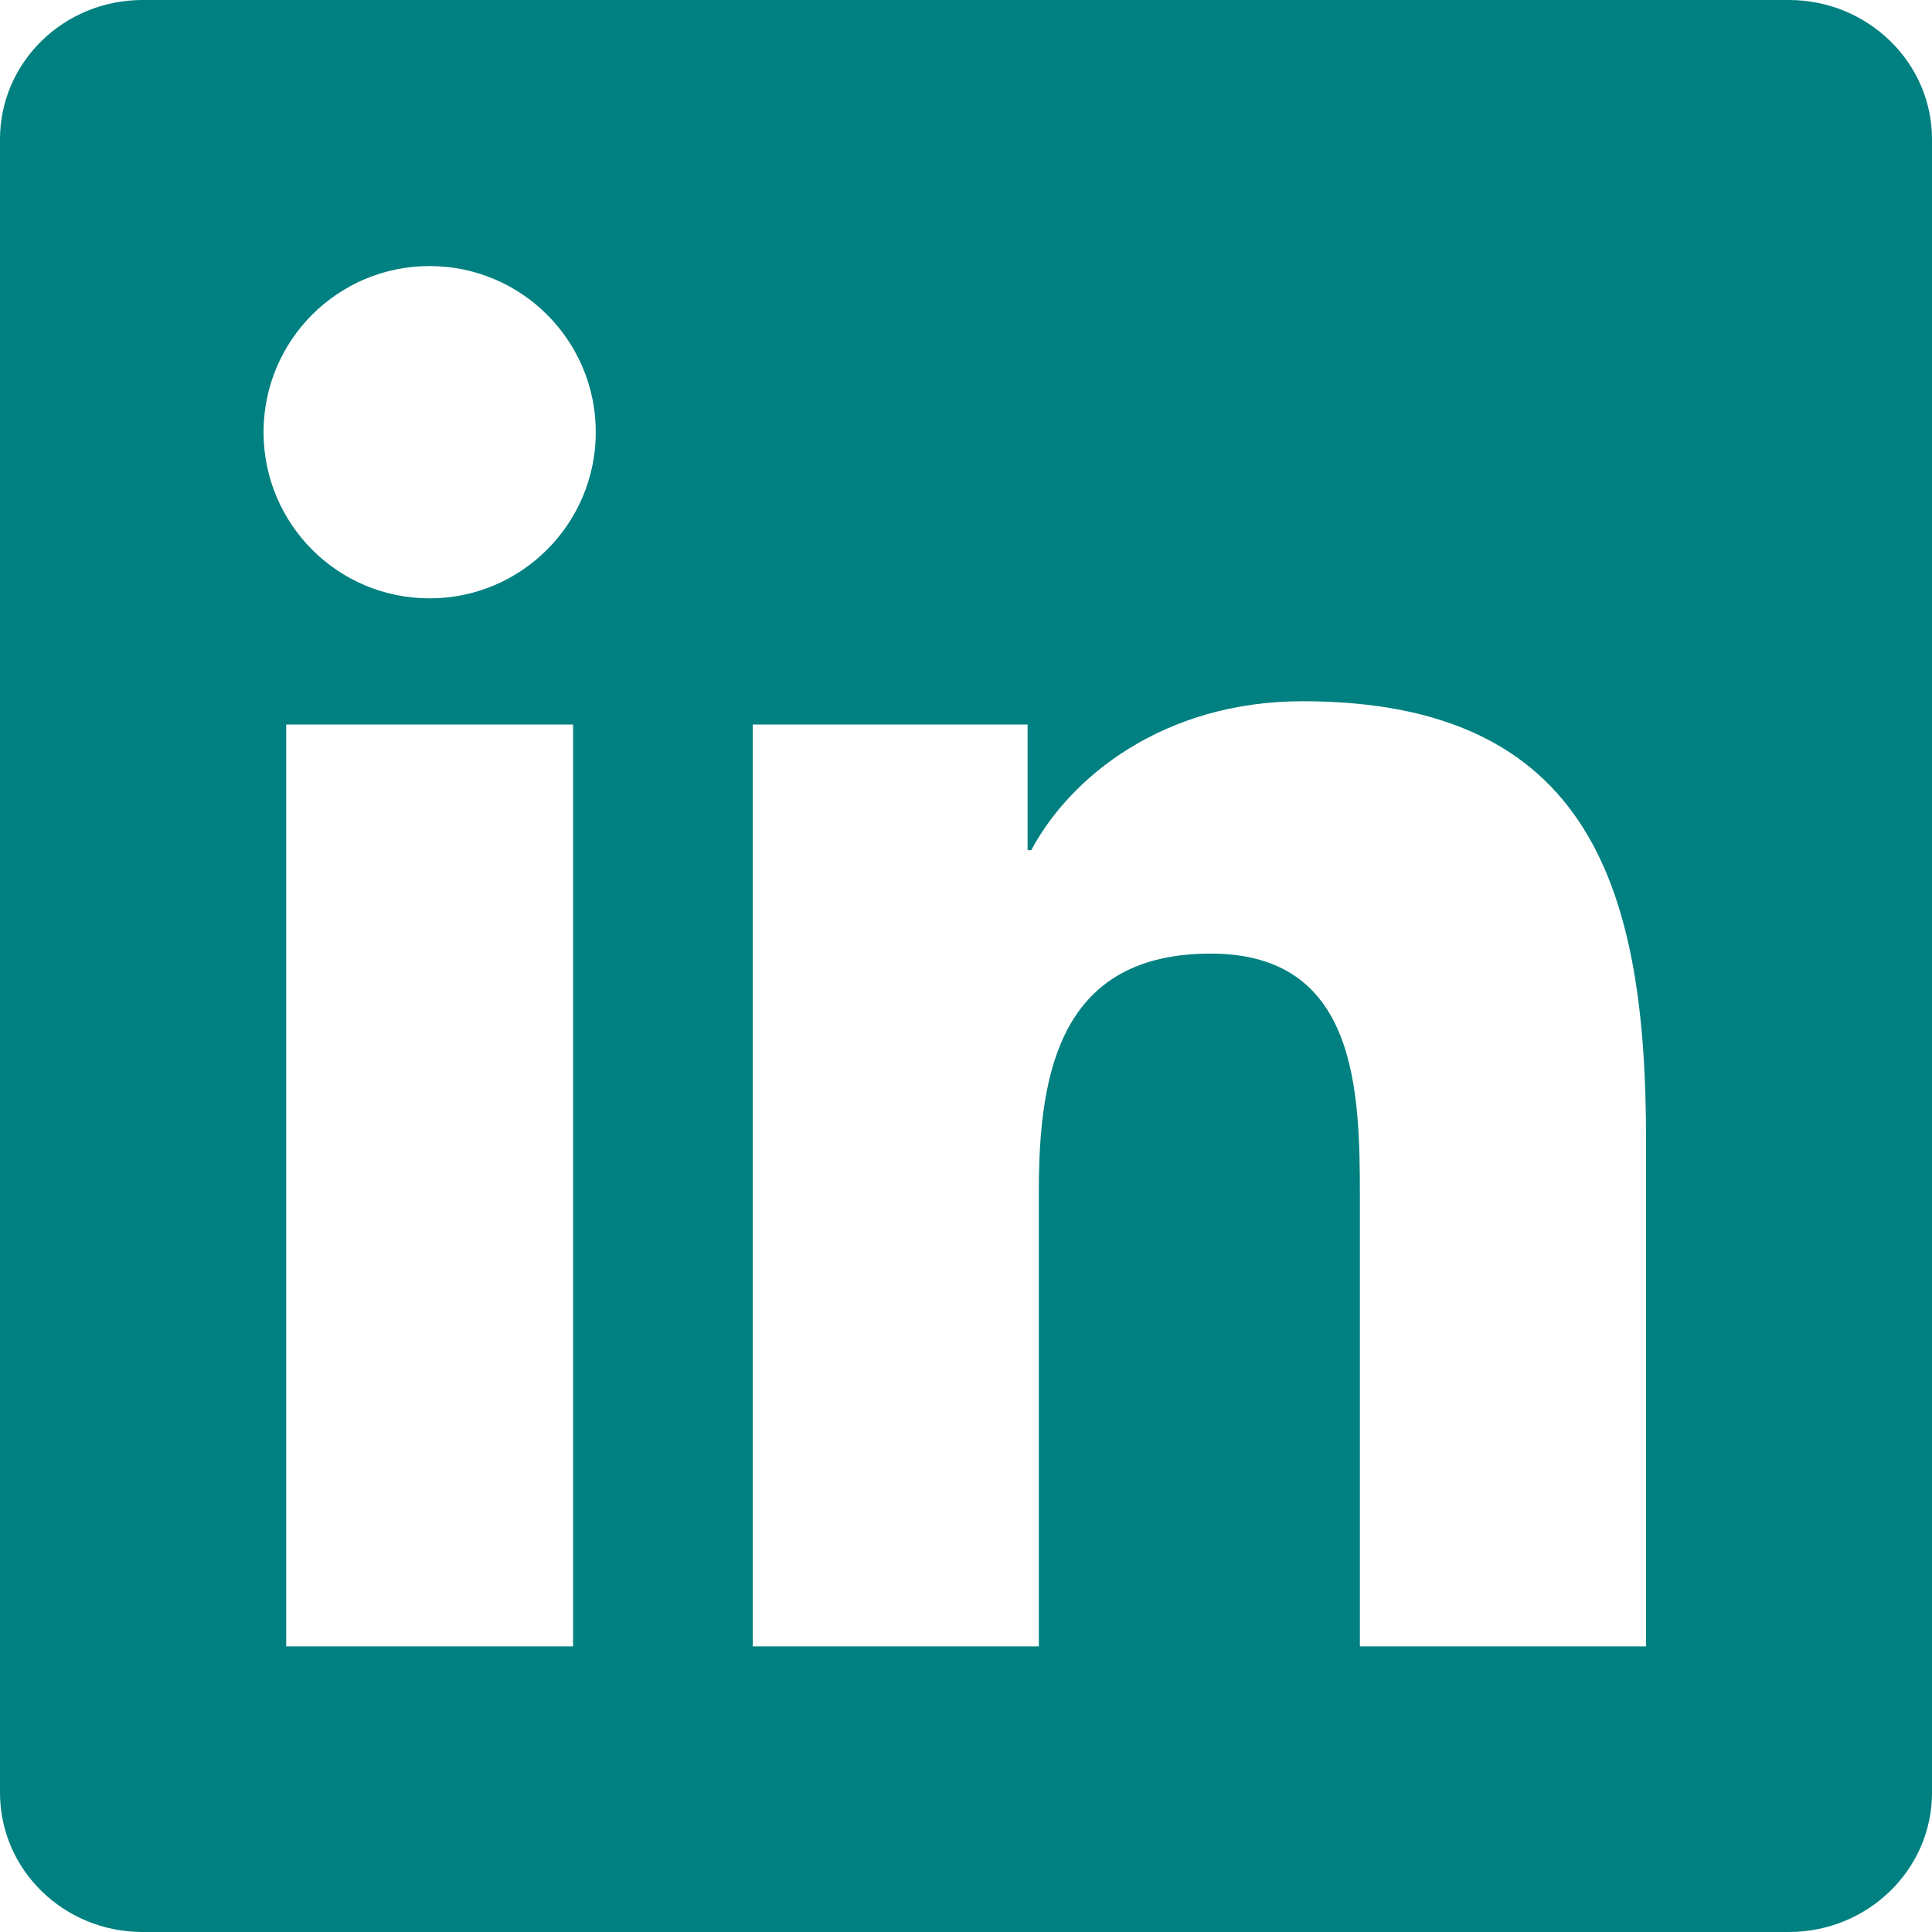
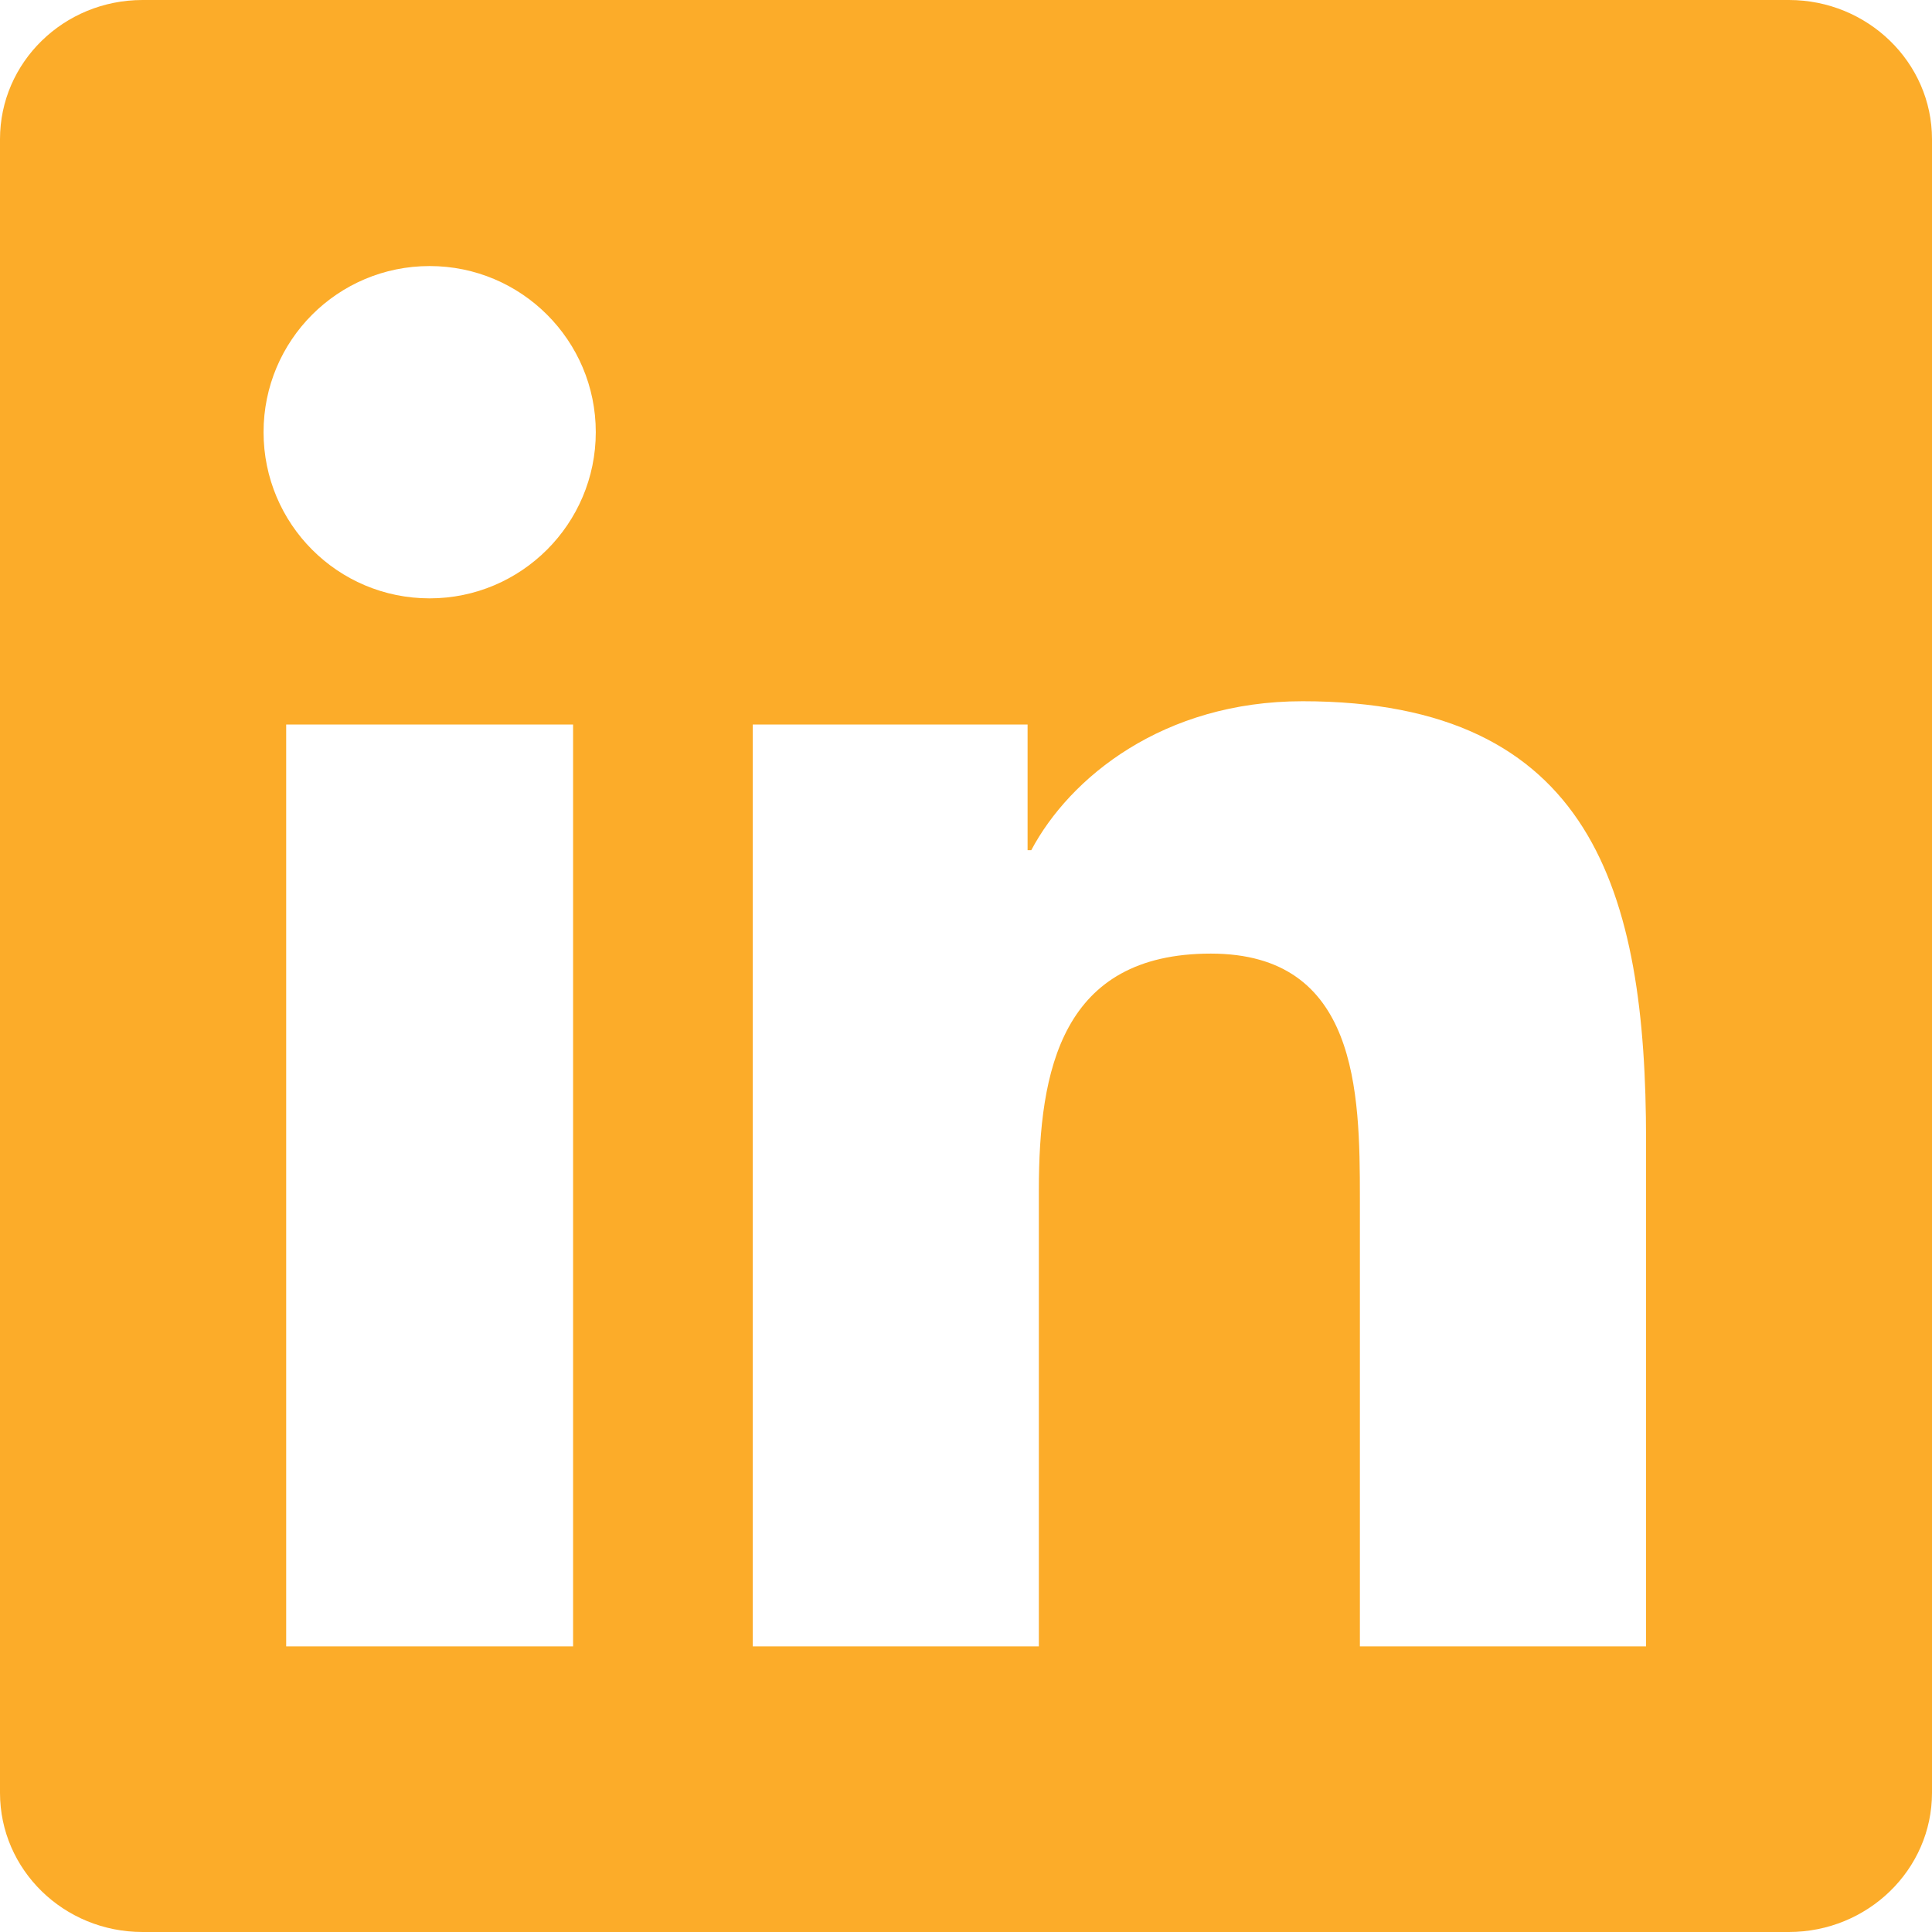
- <svg xmlns="http://www.w3.org/2000/svg" role="img" fill="teal" viewBox="0 0 24 24">
+ <svg xmlns="http://www.w3.org/2000/svg" role="img" fill="#fcac29" viewBox="0 0 24 24">
  <path d="M20.447 20.452h-3.554v-5.569c0-1.328-.027-3.037-1.852-3.037-1.853 0-2.136 1.445-2.136 2.939v5.667H9.351V9h3.414v1.561h.046c.477-.9 1.637-1.85 3.37-1.85 3.601 0 4.267 2.37 4.267 5.455v6.286zM5.337 7.433c-1.144 0-2.063-.926-2.063-2.065 0-1.138.92-2.063 2.063-2.063 1.14 0 2.064.925 2.064 2.063 0 1.139-.925 2.065-2.064 2.065zm1.782 13.019H3.555V9h3.564v11.452zM22.225 0H1.771C.792 0 0 .774 0 1.729v20.542C0 23.227.792 24 1.771 24h20.451C23.2 24 24 23.227 24 22.271V1.729C24 .774 23.2 0 22.222 0h.003z" />
</svg>
